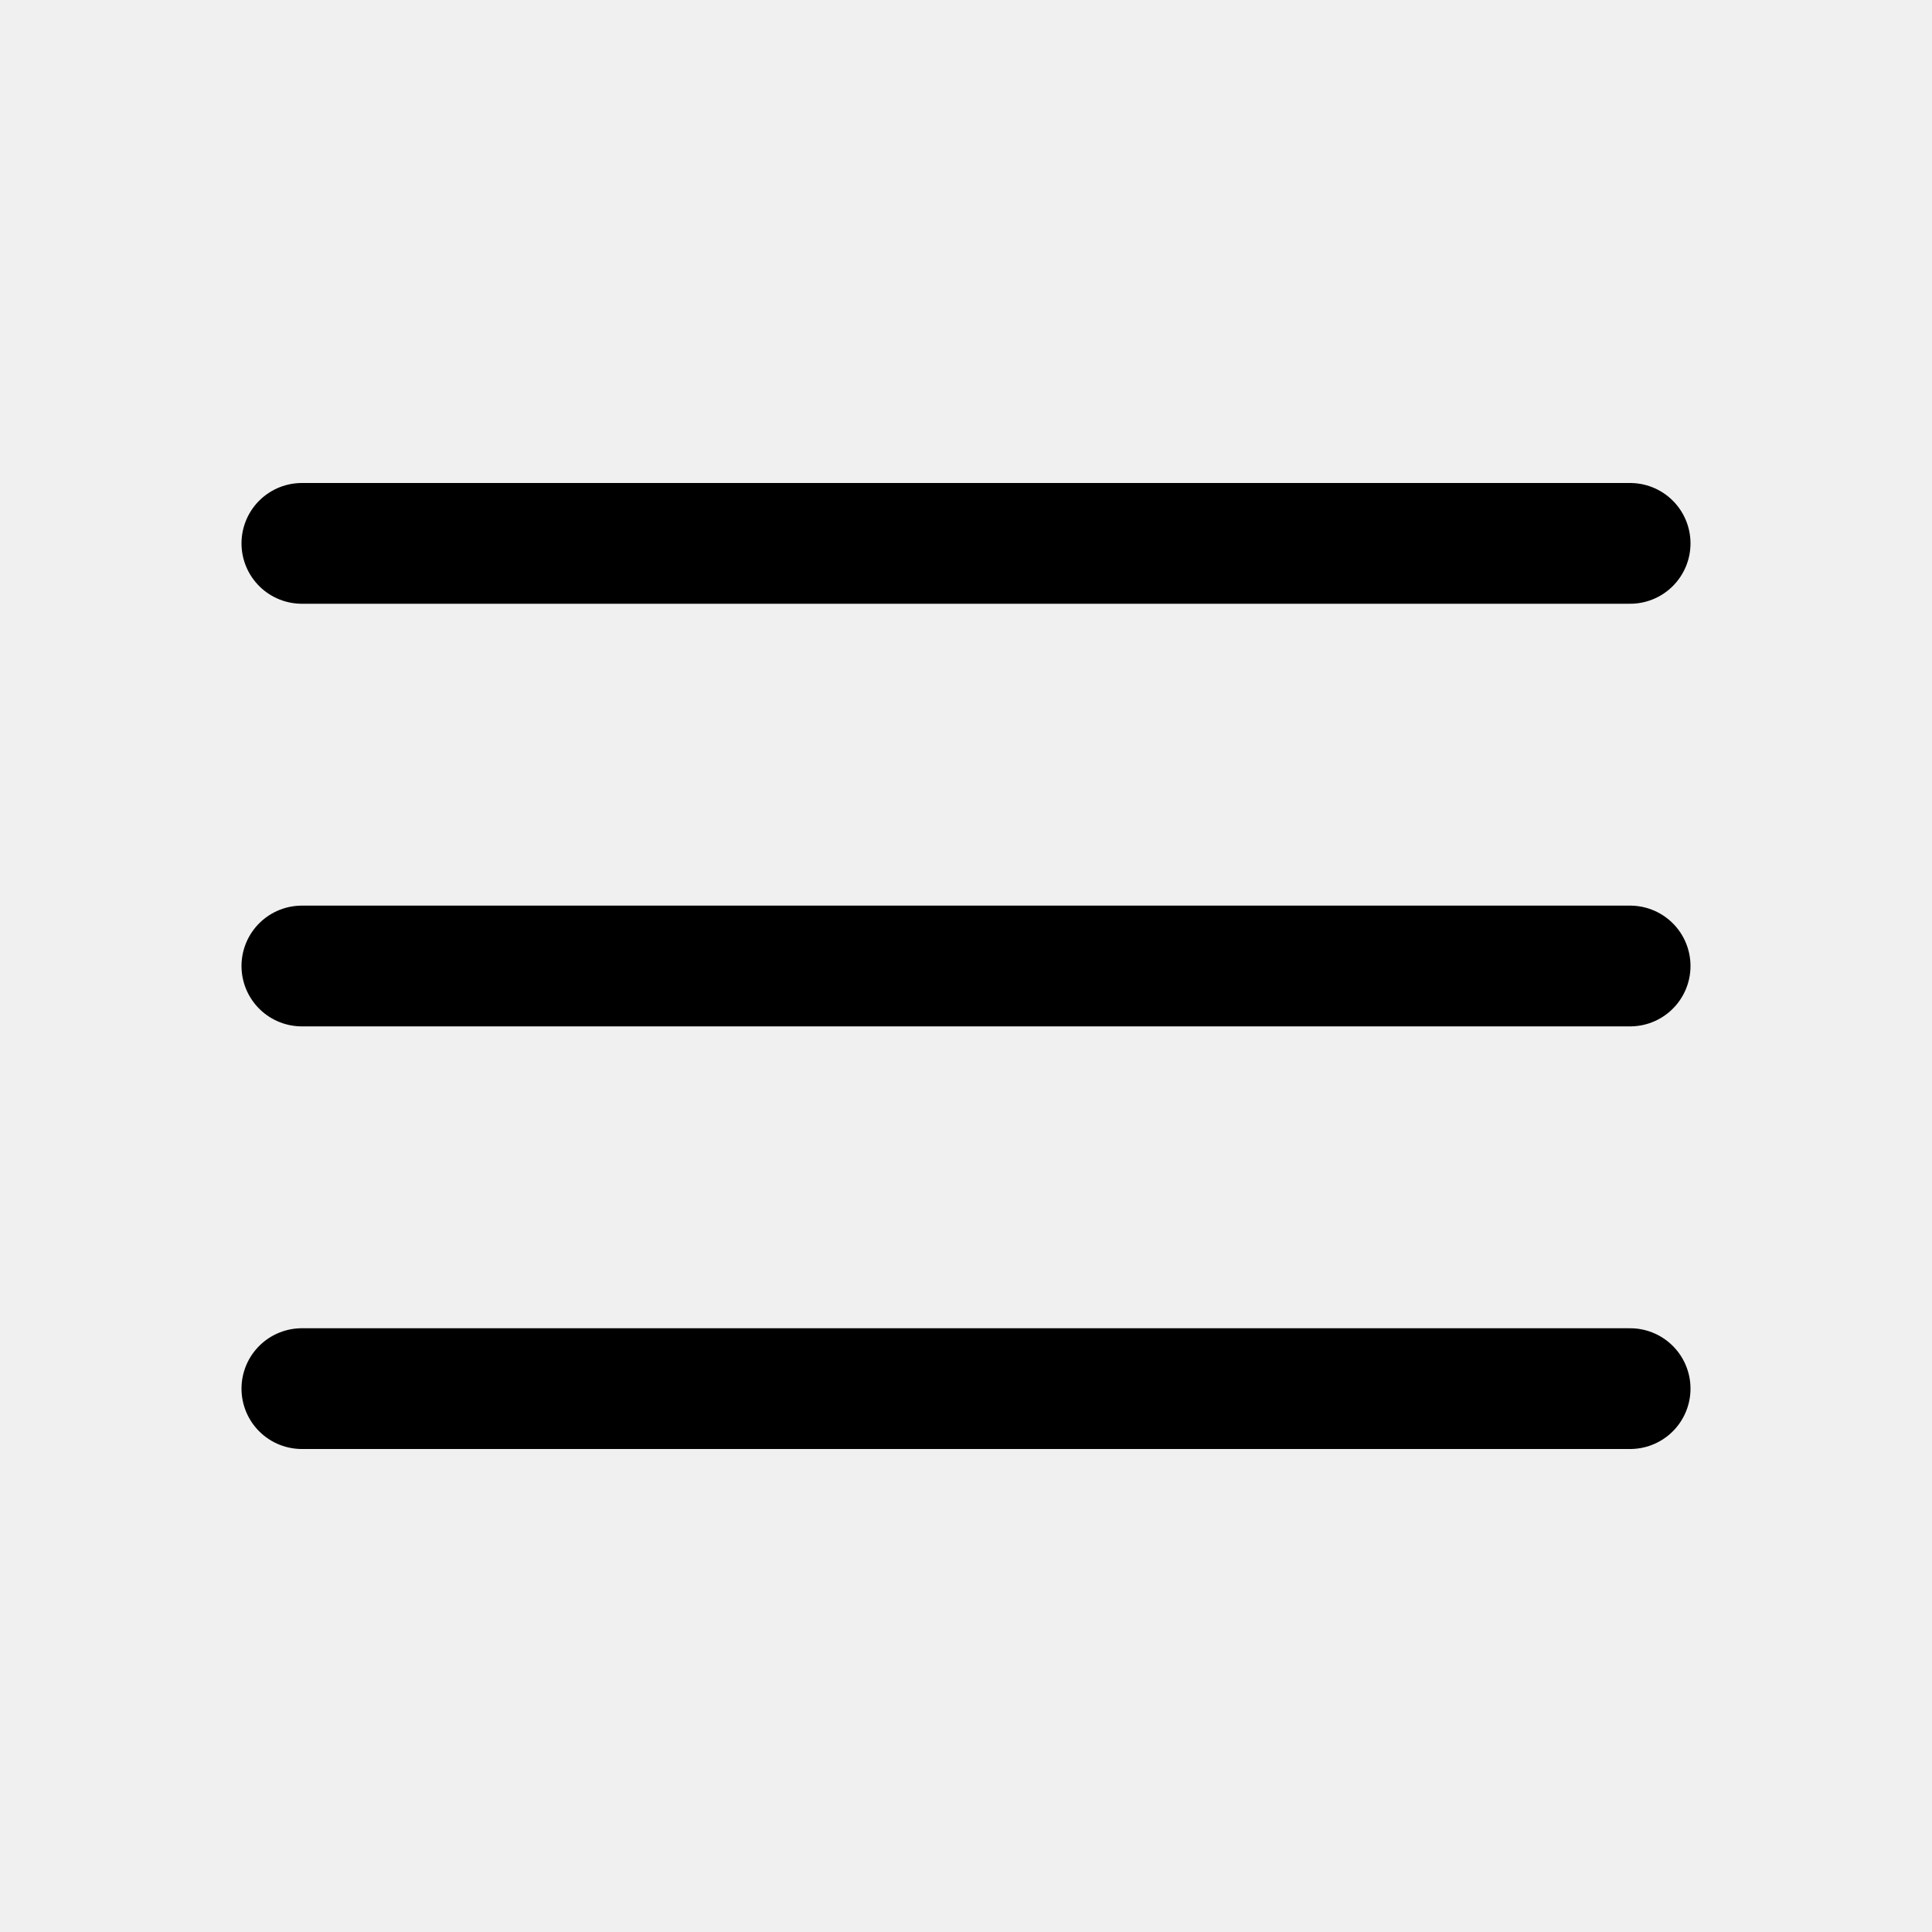
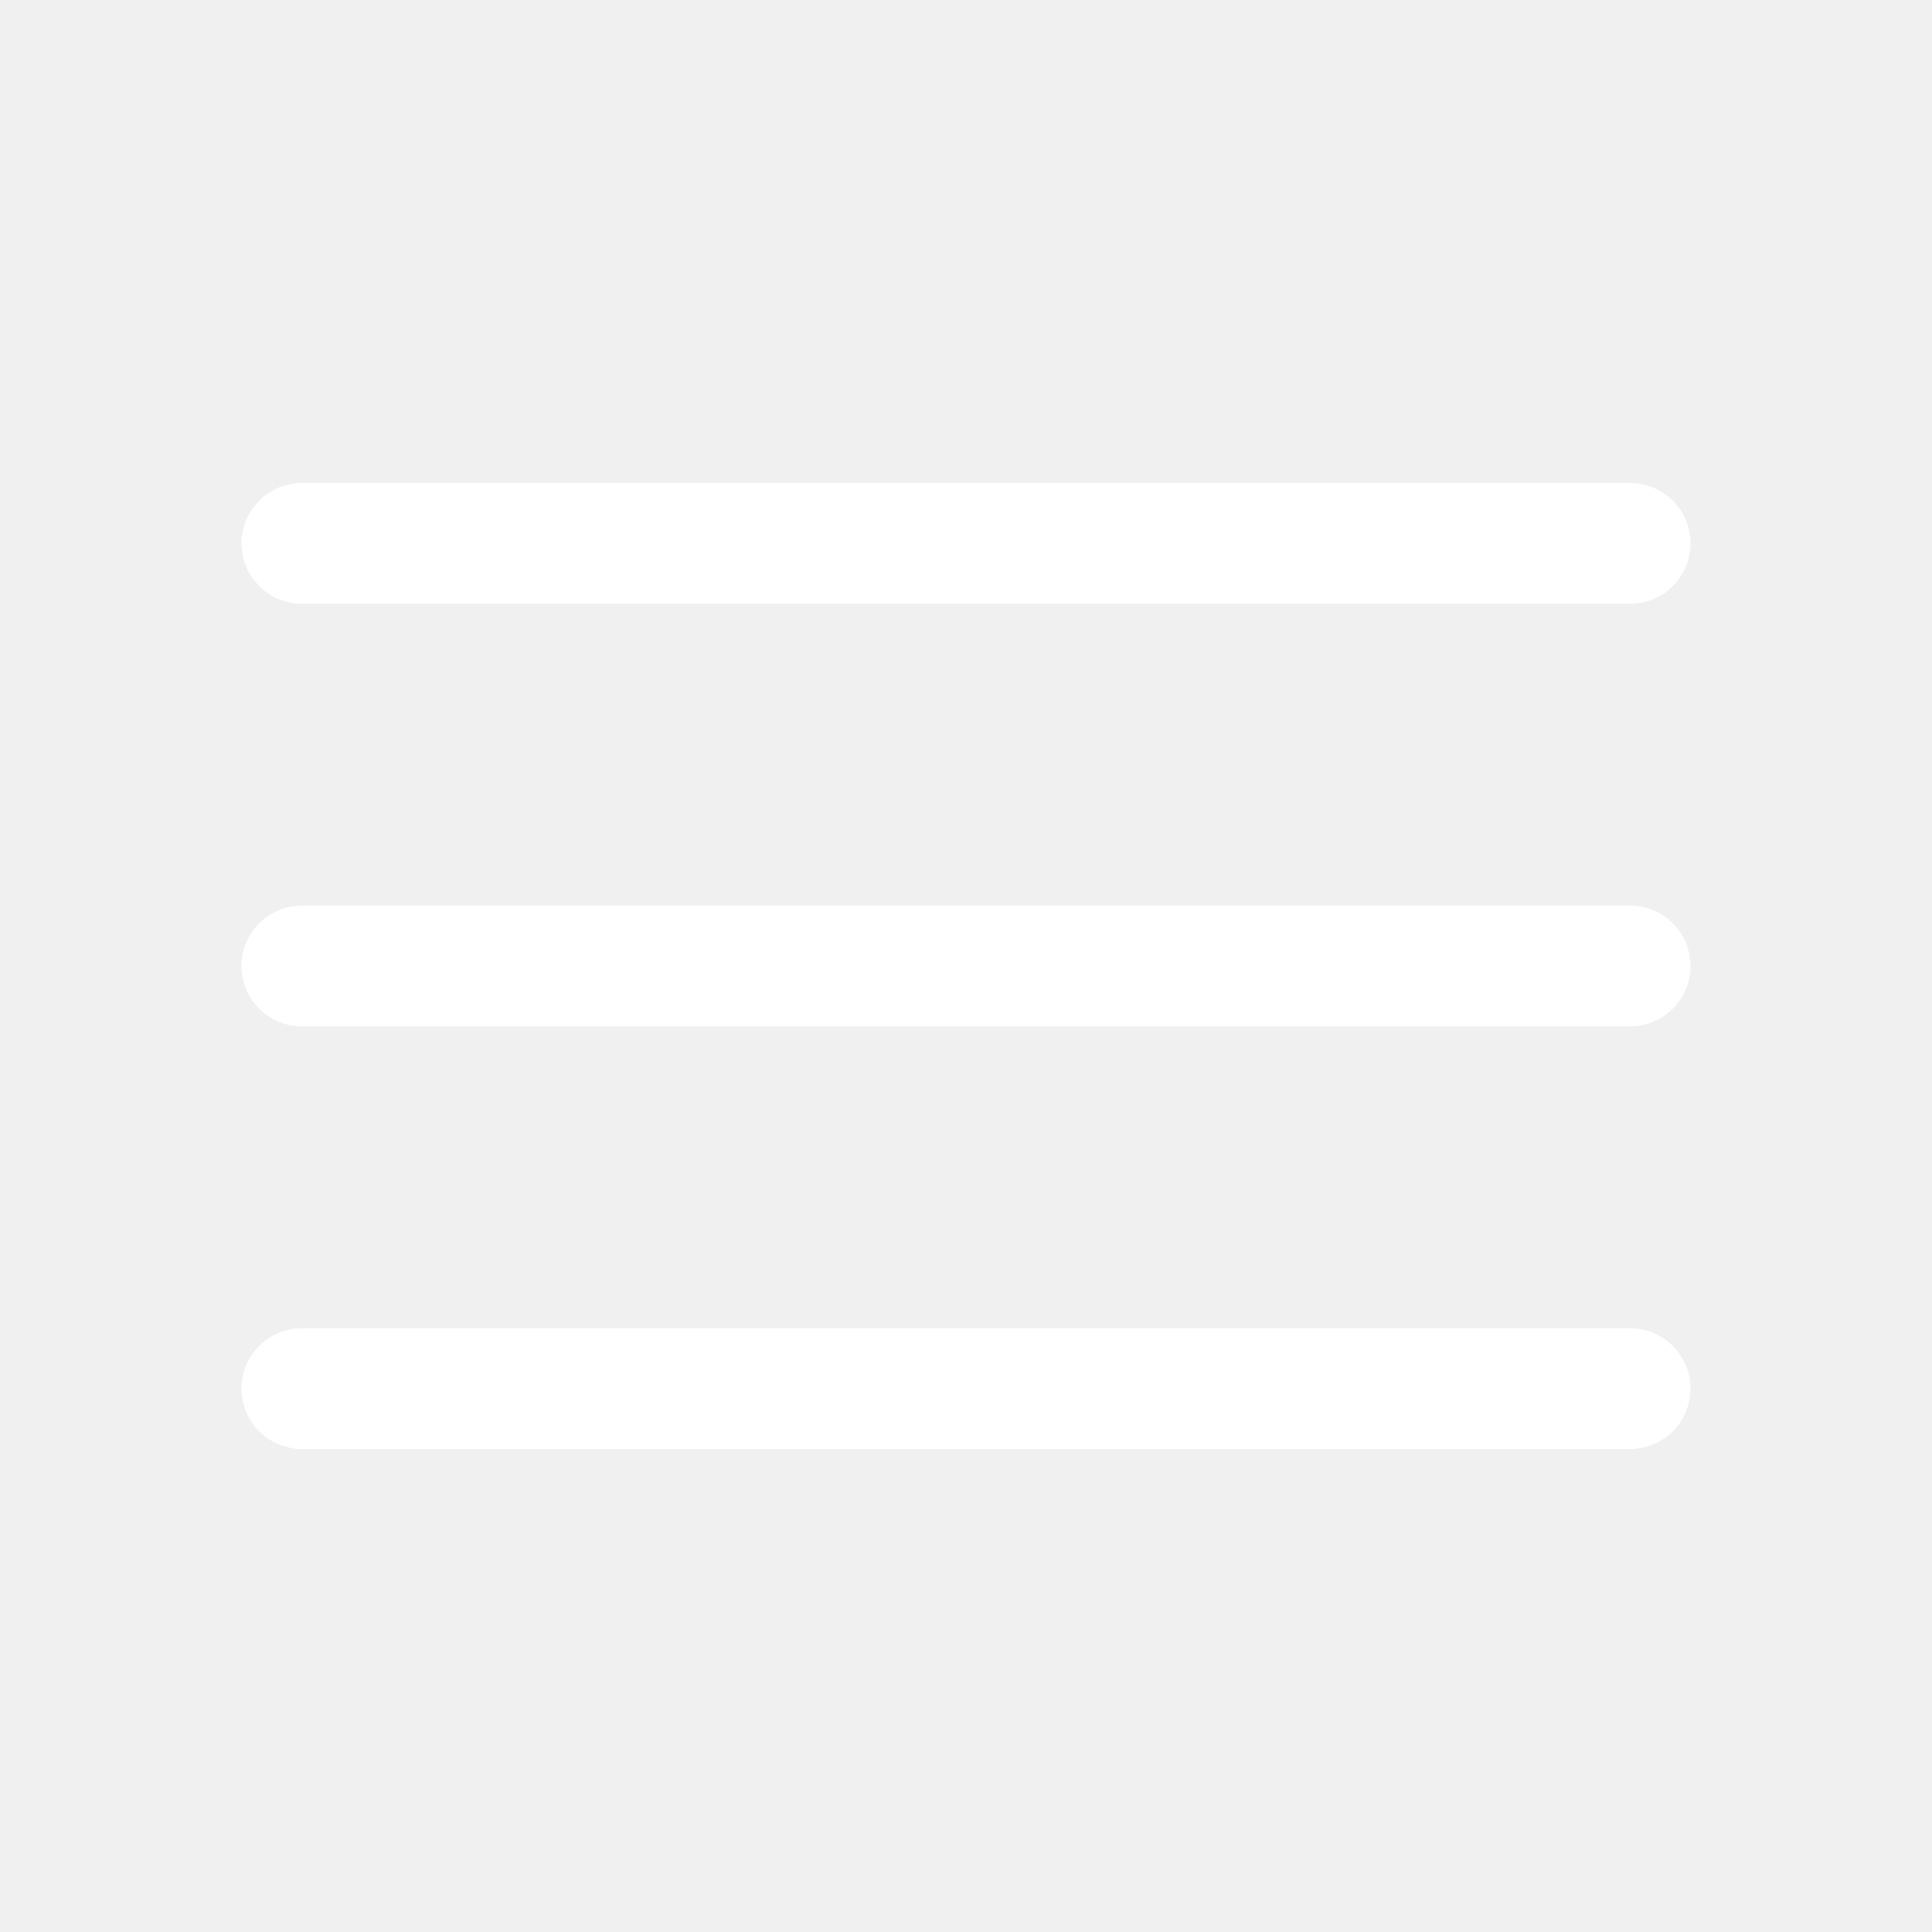
- <svg xmlns="http://www.w3.org/2000/svg" fill="none" viewBox="0 0 24 24" stroke-width="1.5" stroke="currentColor" class="w-6 h-6">
+ <svg xmlns="http://www.w3.org/2000/svg" fill="none" viewBox="0 0 24 24" stroke-width="1.5" stroke="white" class="w-6 h-6">
  <path stroke-linecap="round" stroke-linejoin="round" d="M3.75 6.75h16.5M3.75 12h16.5m-16.5 5.25h16.5" />
</svg>
